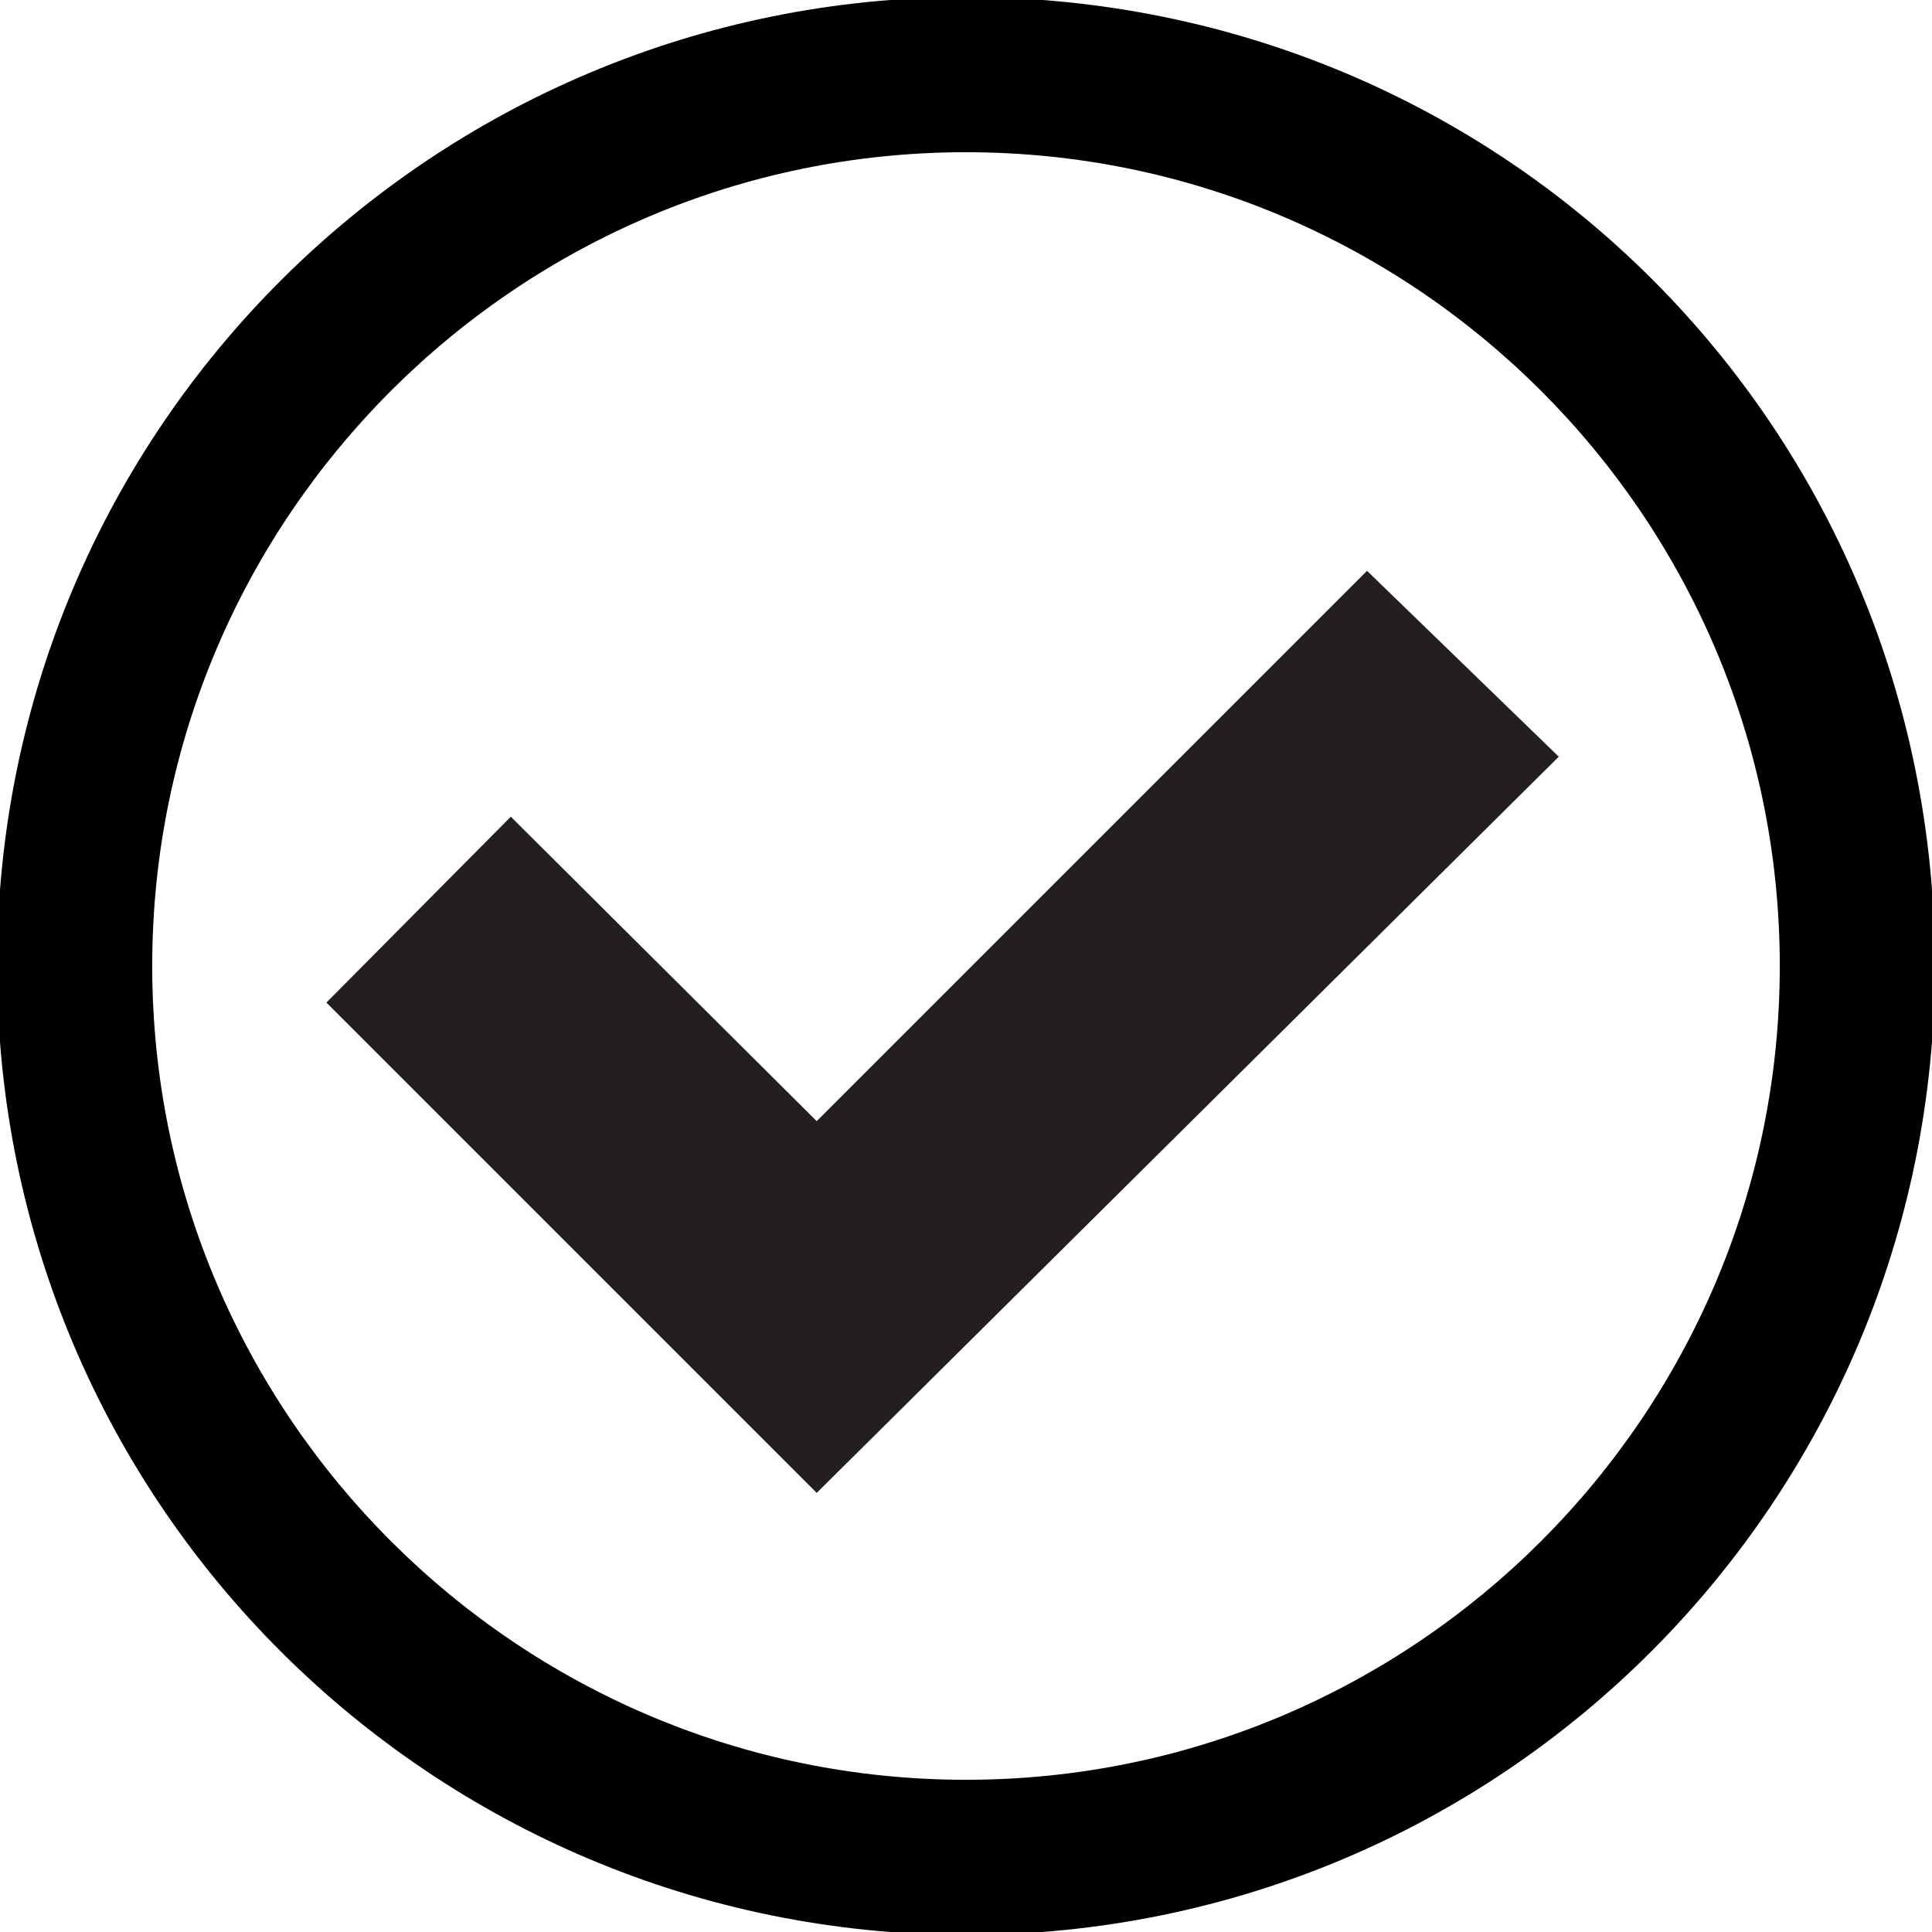
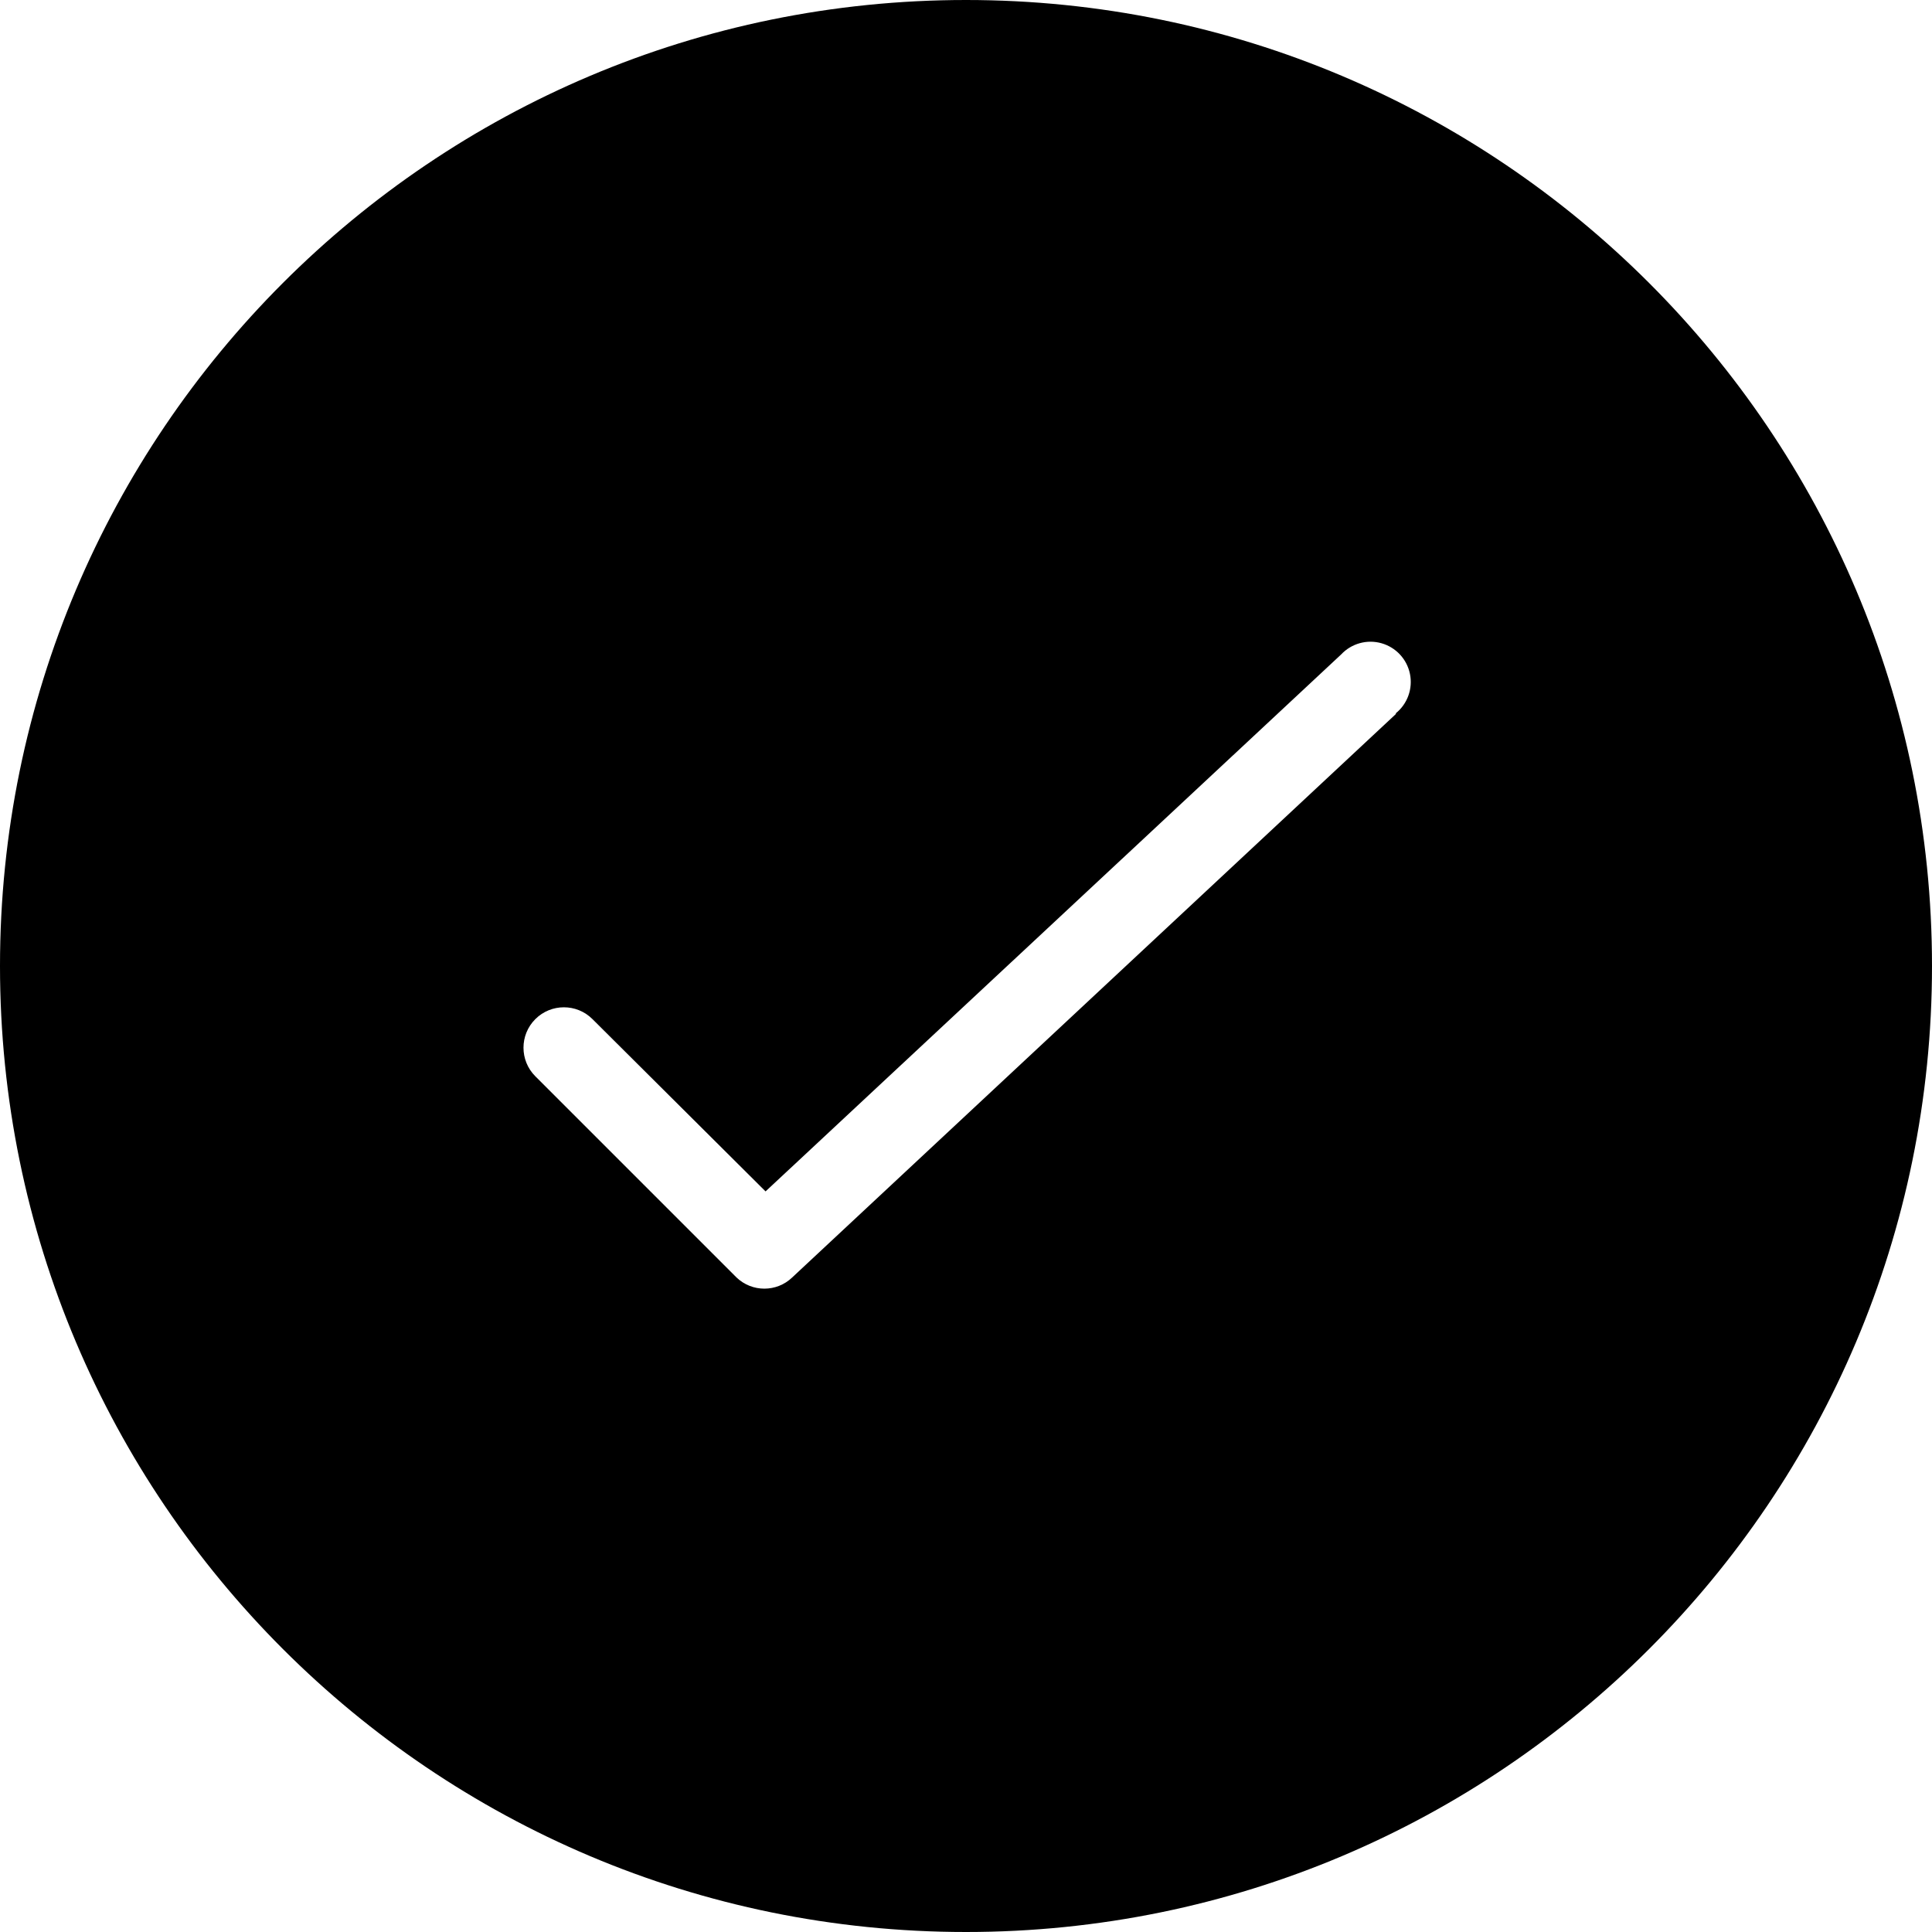
- <svg xmlns="http://www.w3.org/2000/svg" version="1.1" id="Layer_1" x="0px" y="0px" viewBox="0 0 132 132" style="enable-background:new 0 0 132 132;" xml:space="preserve">
-   <g id="Layer_1_copy_2">
-     <g id="Layer_3_copy_2_">
-       <path d="M66-0.2C29.6-0.2-0.2,29.2-0.2,66s29.8,66.2,66.2,66.2c36.8,0,66.2-29.8,66.2-66.2C132.2,29.2,102.8-0.2,66-0.2z     M66,121.6c-30.6,0-55.6-24.9-55.6-55.6s25-55.6,55.6-55.6s55.6,24.9,55.6,55.6S96.6,121.6,66,121.6z" />
-     </g>
-     <g>
-       <polygon style="fill:#231F20;" points="55.8,76.6 34.9,55.8 22.3,68.5 43.1,89.3 55.8,102 106.5,51.7 93.4,39   " />
+ <svg xmlns="http://www.w3.org/2000/svg" viewBox="0 0 24 24">
+   <g id="Layer_2" data-name="Layer 2">
+     <g id="Filled_Icons" data-name="Filled Icons">
+       <path d="M12,0A12,12,0,1,0,24,12,12,12,0,0,0,12,0Zm5.34,8.87-7.5,7a.5.5,0,0,1-.69,0l-2.5-2.5a.5.5,0,0,1,.71-.71L9.51,14.8l7.15-6.67a.5.5,0,1,1,.68.73Z" />
    </g>
  </g>
-   <g>
- </g>
-   <g>
- </g>
-   <g>
- </g>
-   <g>
- </g>
-   <g>
- </g>
-   <g>
- </g>
-   <g>
- </g>
-   <g>
- </g>
-   <g>
- </g>
-   <g>
- </g>
-   <g>
- </g>
-   <g>
- </g>
-   <g>
- </g>
-   <g>
- </g>
-   <g>
- </g>
</svg>
